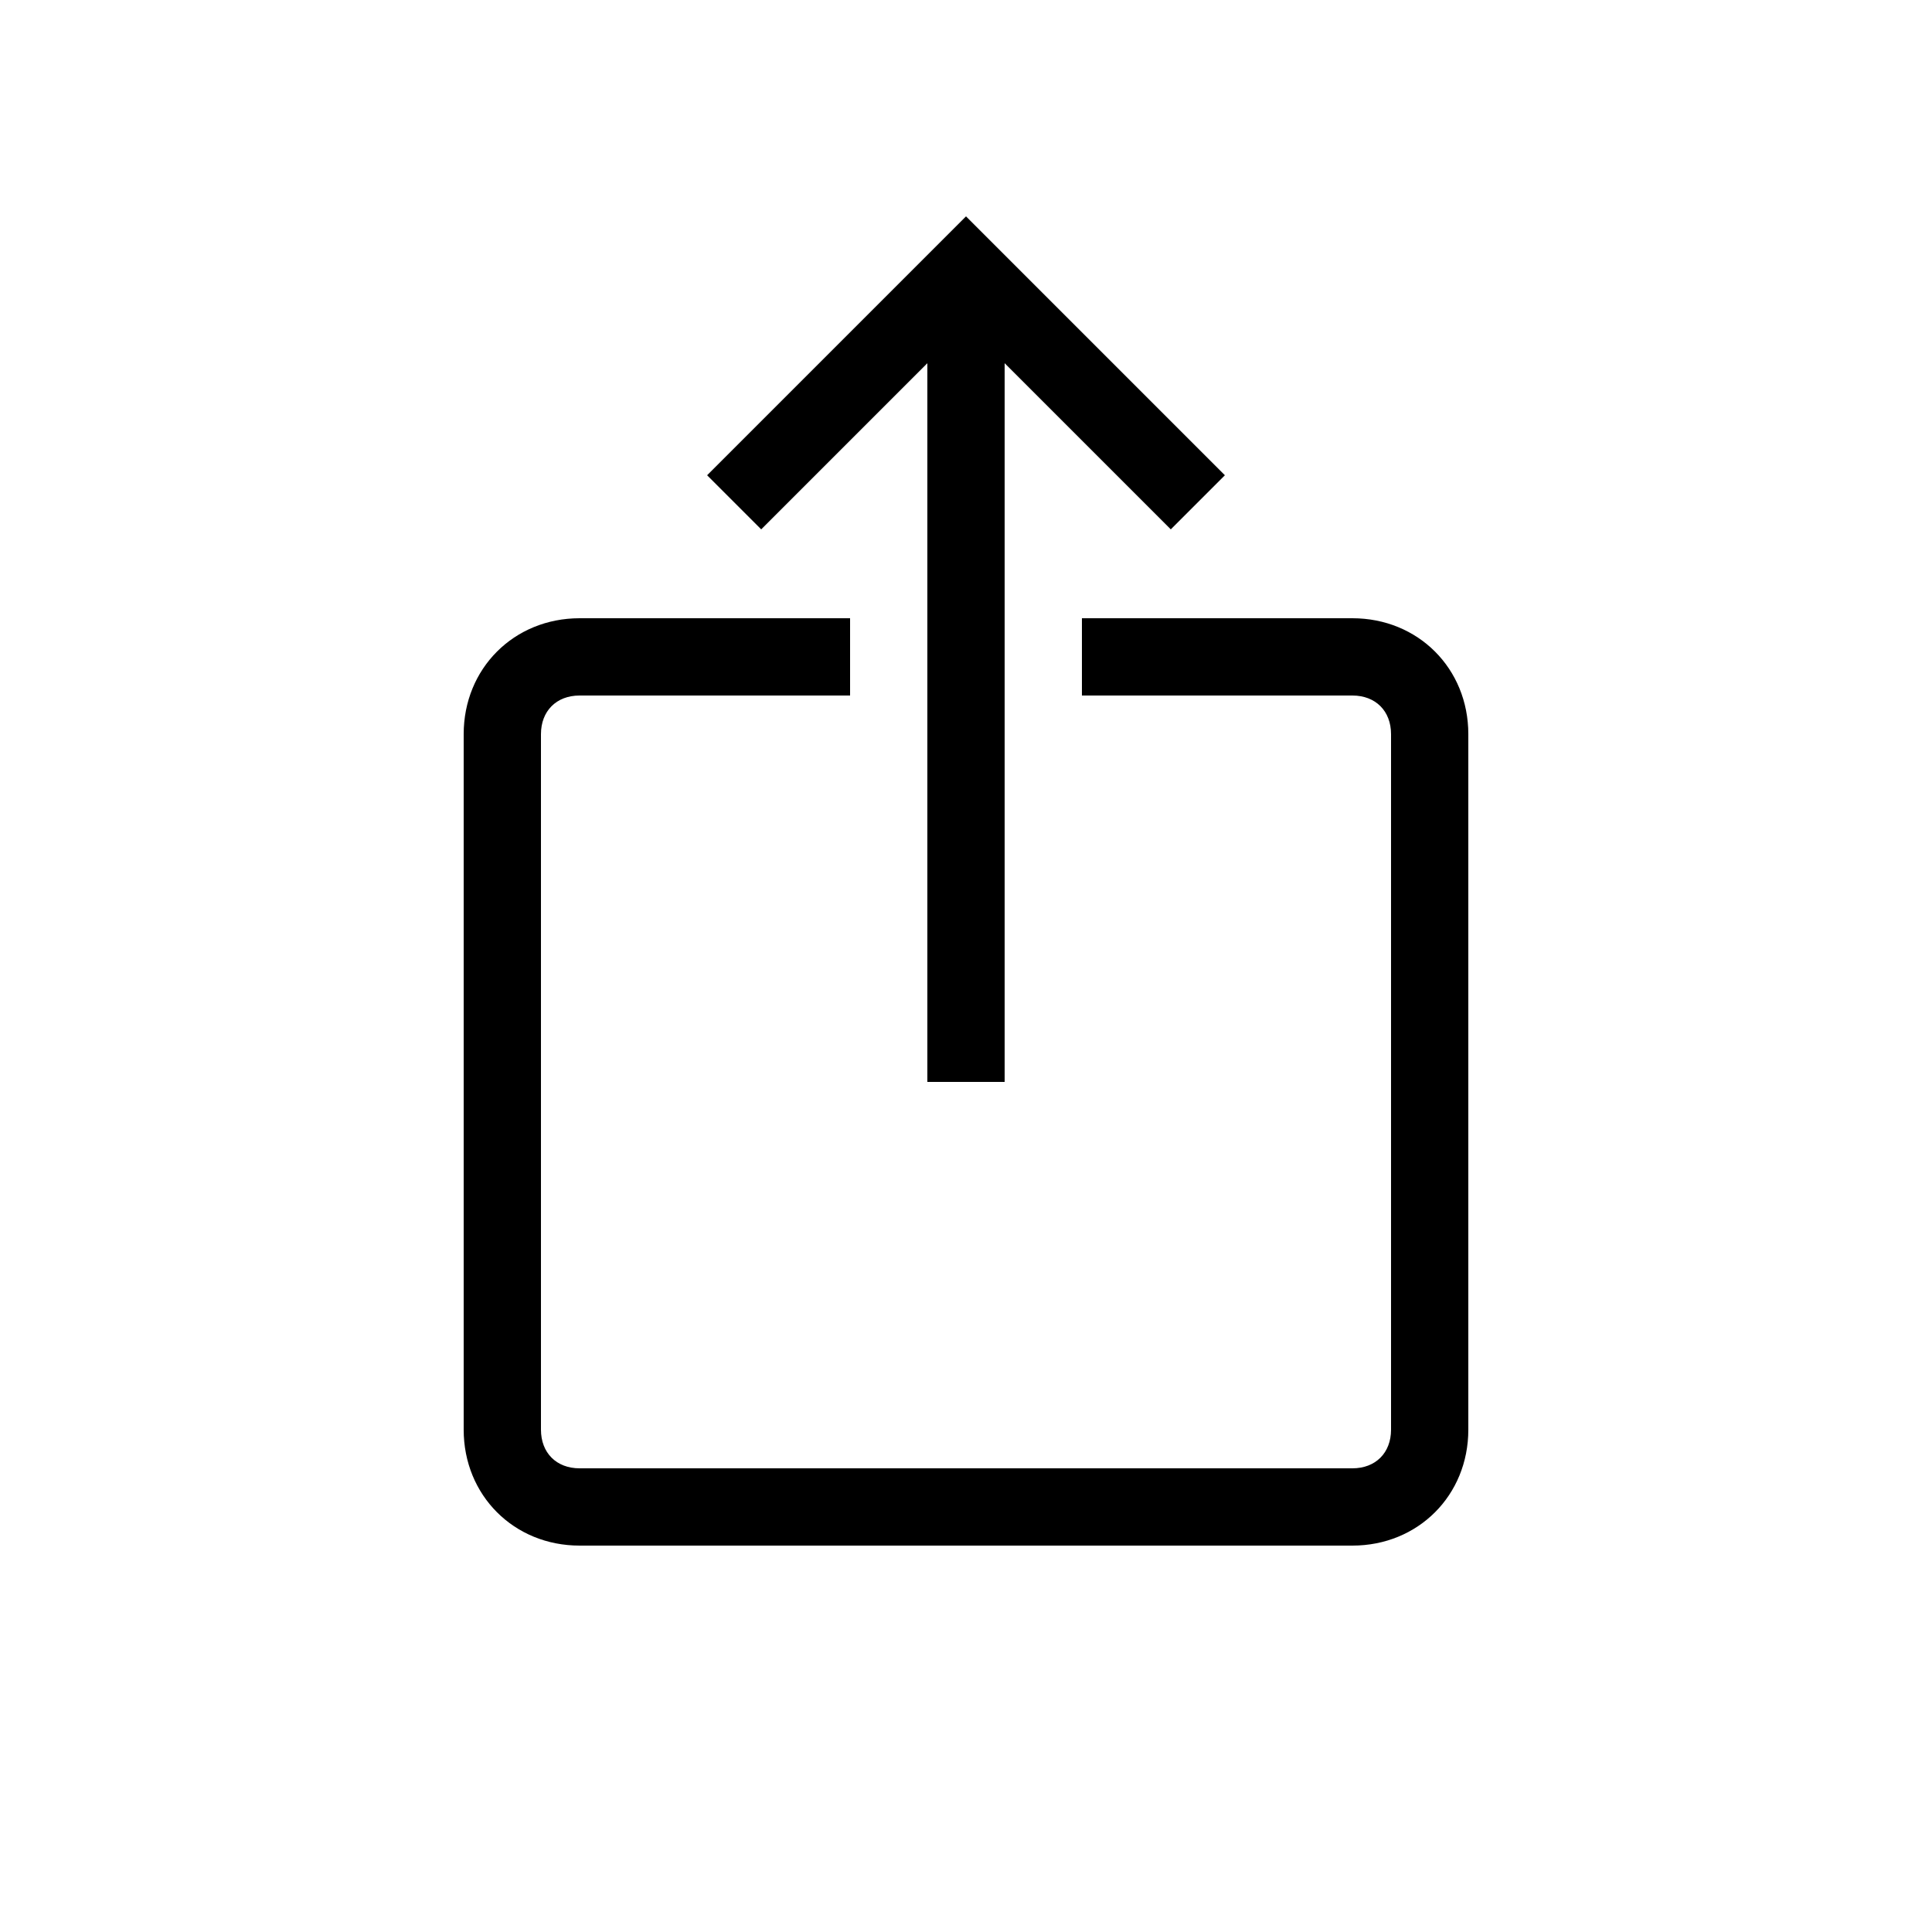
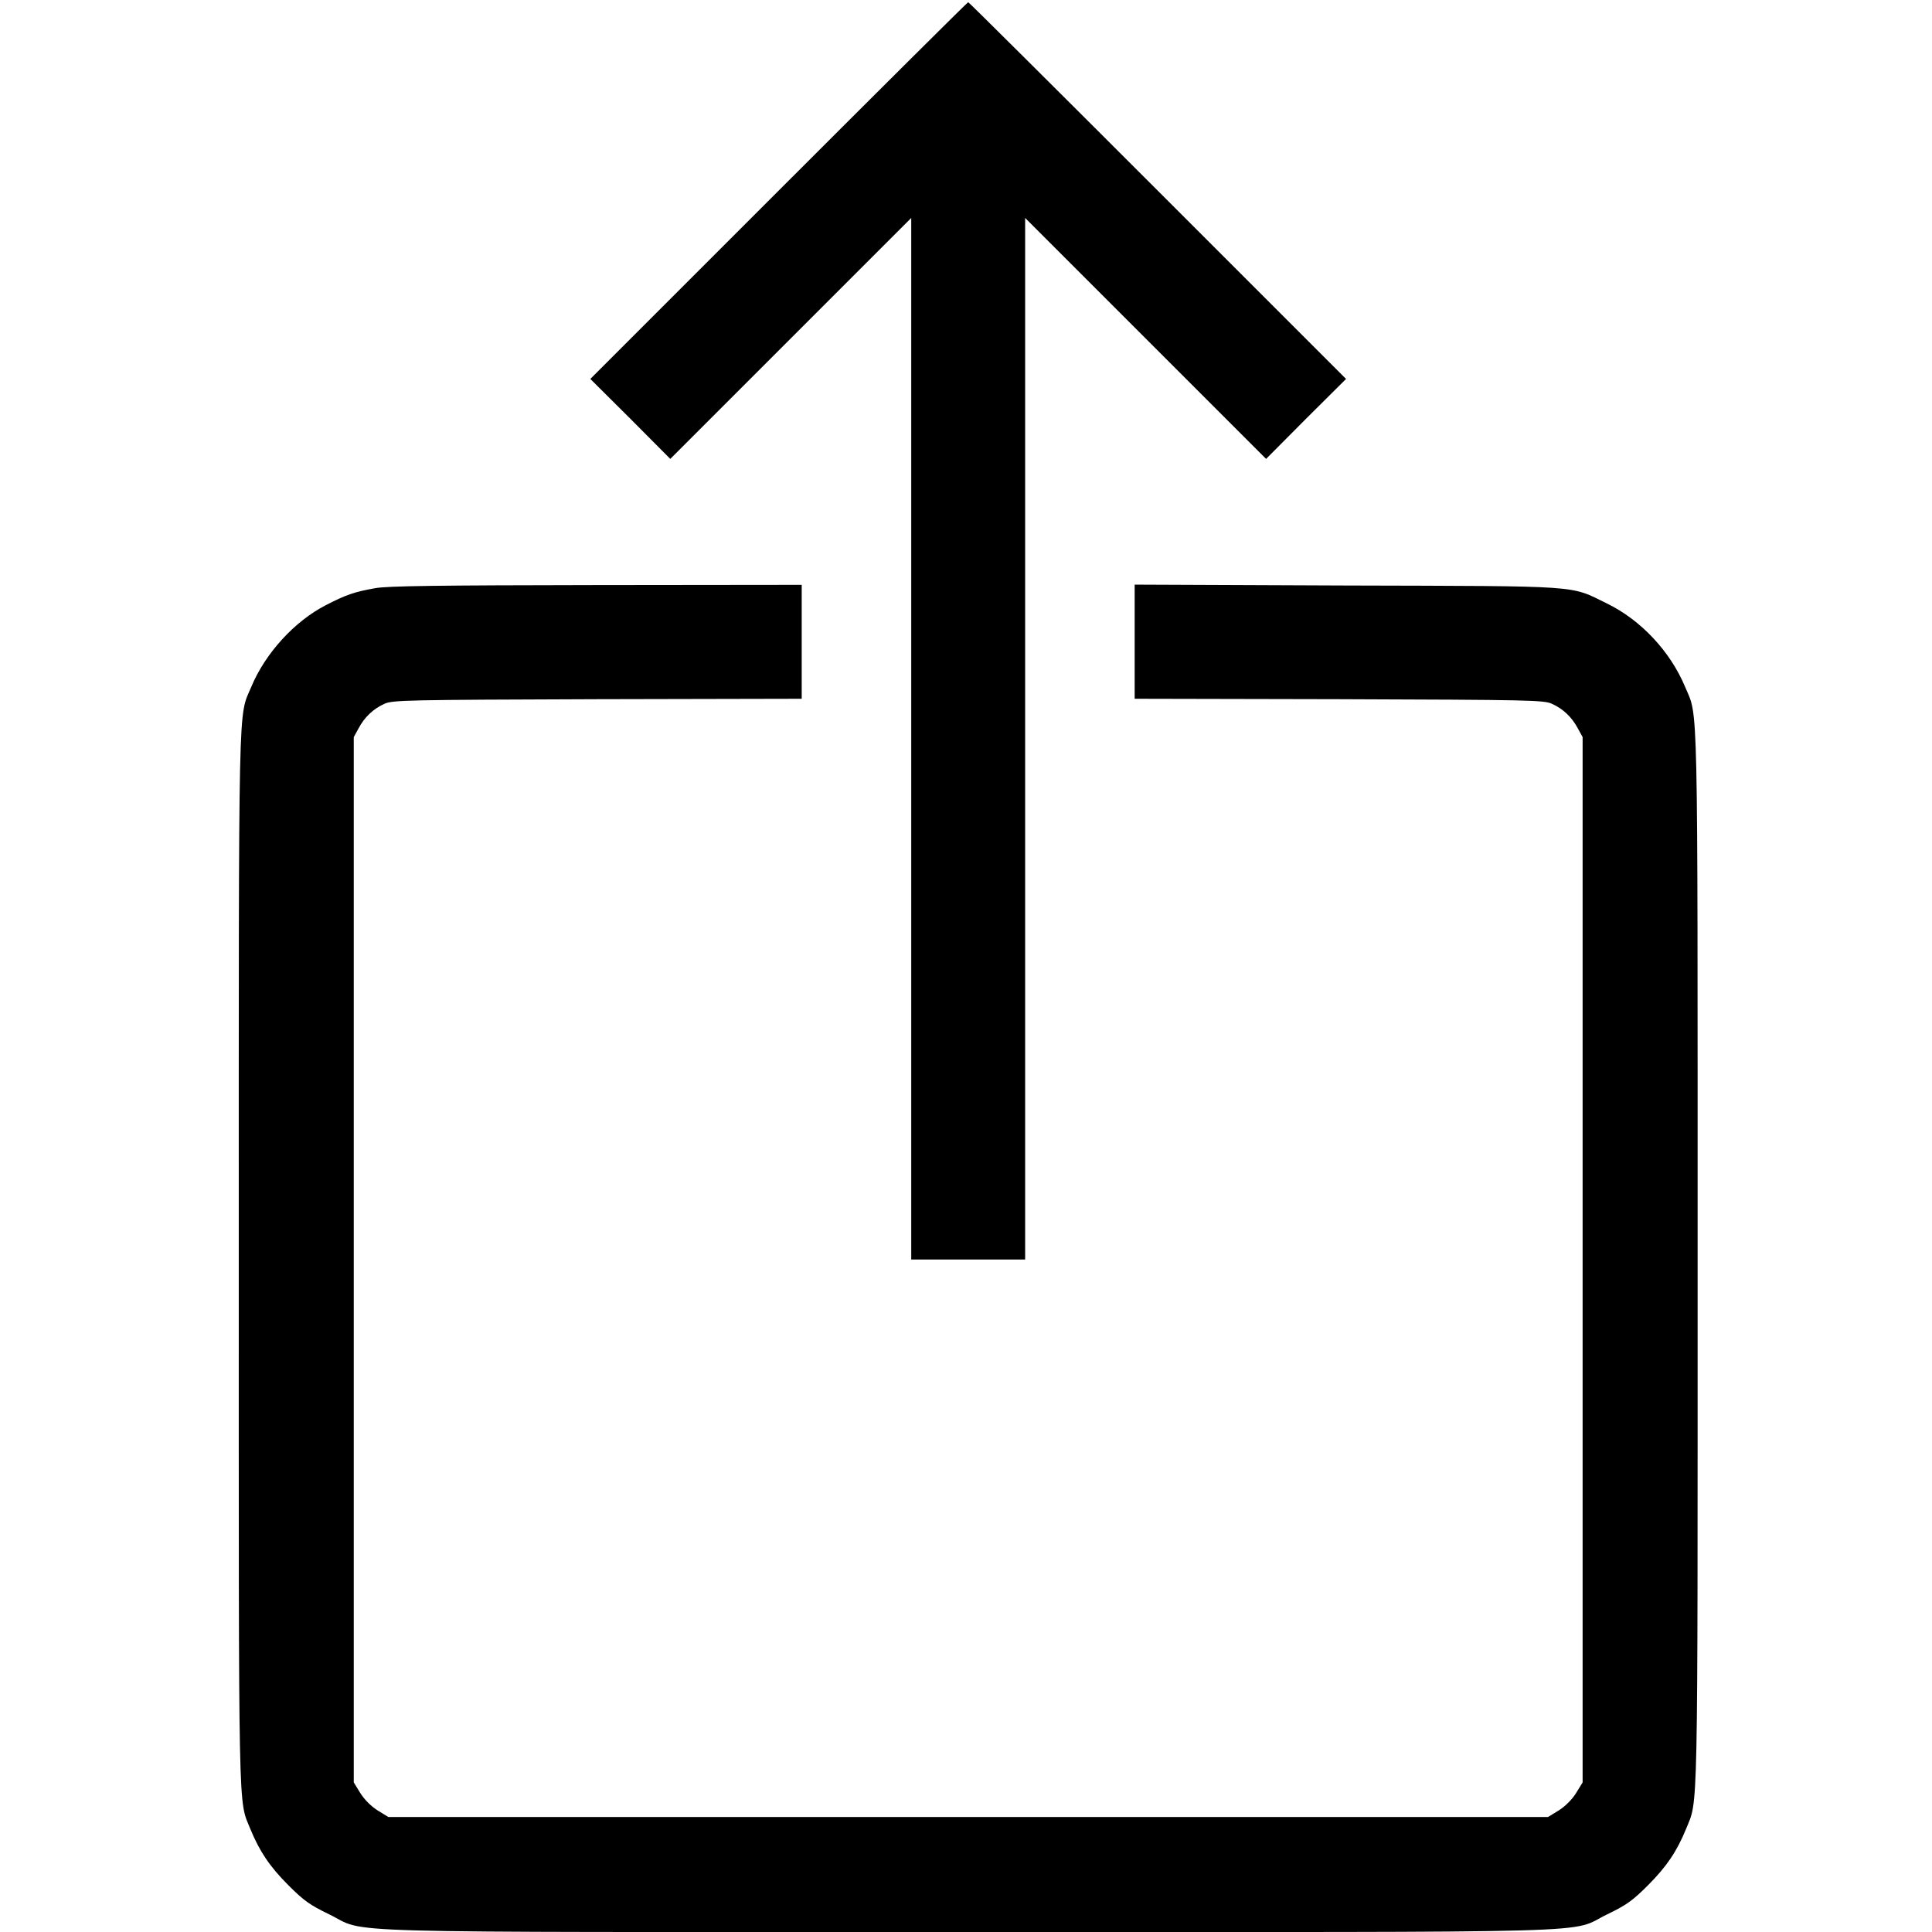
- <svg xmlns="http://www.w3.org/2000/svg" viewBox="0 0 50 50" enable-background="new 0 0 50 50">
-   <path d="M30.3 13.7L25 8.4l-5.3 5.3-1.4-1.4L25 5.6l6.7 6.7z" />
-   <path d="M24 7h2v21h-2z" />
-   <path d="M35 40H15c-1.7 0-3-1.3-3-3V19c0-1.7 1.3-3 3-3h7v2h-7c-.6 0-1 .4-1 1v18c0 .6.4 1 1 1h20c.6 0 1-.4 1-1V19c0-.6-.4-1-1-1h-7v-2h7c1.7 0 3 1.3 3 3v18c0 1.7-1.3 3-3 3z" />
+ <svg xmlns="http://www.w3.org/2000/svg" version="1.0" width="882pt" height="882pt" viewBox="0 0 882 882" preserveAspectRatio="xMidYMid meet">
+   <g transform="translate(0,882) scale(0.1,-0.1)" fill="#000000" stroke="none">
+     <path d="M3555 7950 l-860 -860 183 -182 182 -183 550 550 550 550 0 -2378 0 -2377 260 0 260 0 0 2377 0 2378 550 -550 550 -550 182 183 183 182 -860 860 c-473 473 -862 860 -865 860 -3 0 -392 -387 -865 -860z" />
+     <path d="M1714 6135 c-97 -17 -136 -31 -227 -78 -142 -73 -276 -219 -340 -373 -60 -143 -57 13 -57 -2616 0 -2601 -3 -2459 53 -2598 42 -102 88 -171 174 -257 70 -70 98 -90 185 -132 184 -89 -91 -81 2918 -81 3009 0 2734 -8 2918 81 87 42 115 62 185 132 86 86 132 155 174 257 56 139 53 -3 53 2598 0 2629 3 2473 -57 2616 -68 163 -203 306 -357 381 -172 84 -99 79 -1188 82 l-968 4 0 -260 0 -261 933 -2 c873 -3 935 -4 972 -21 51 -23 91 -61 118 -112 l22 -40 0 -2386 0 -2386 -30 -49 c-19 -30 -49 -60 -79 -79 l-49 -30 -2647 0 -2647 0 -49 30 c-30 19 -60 49 -79 79 l-30 49 0 2386 0 2386 22 40 c27 51 67 89 118 112 37 17 99 18 973 21 l932 2 0 260 0 260 -937 -1 c-722 -1 -954 -4 -1009 -14z" />
+   </g>
</svg>
